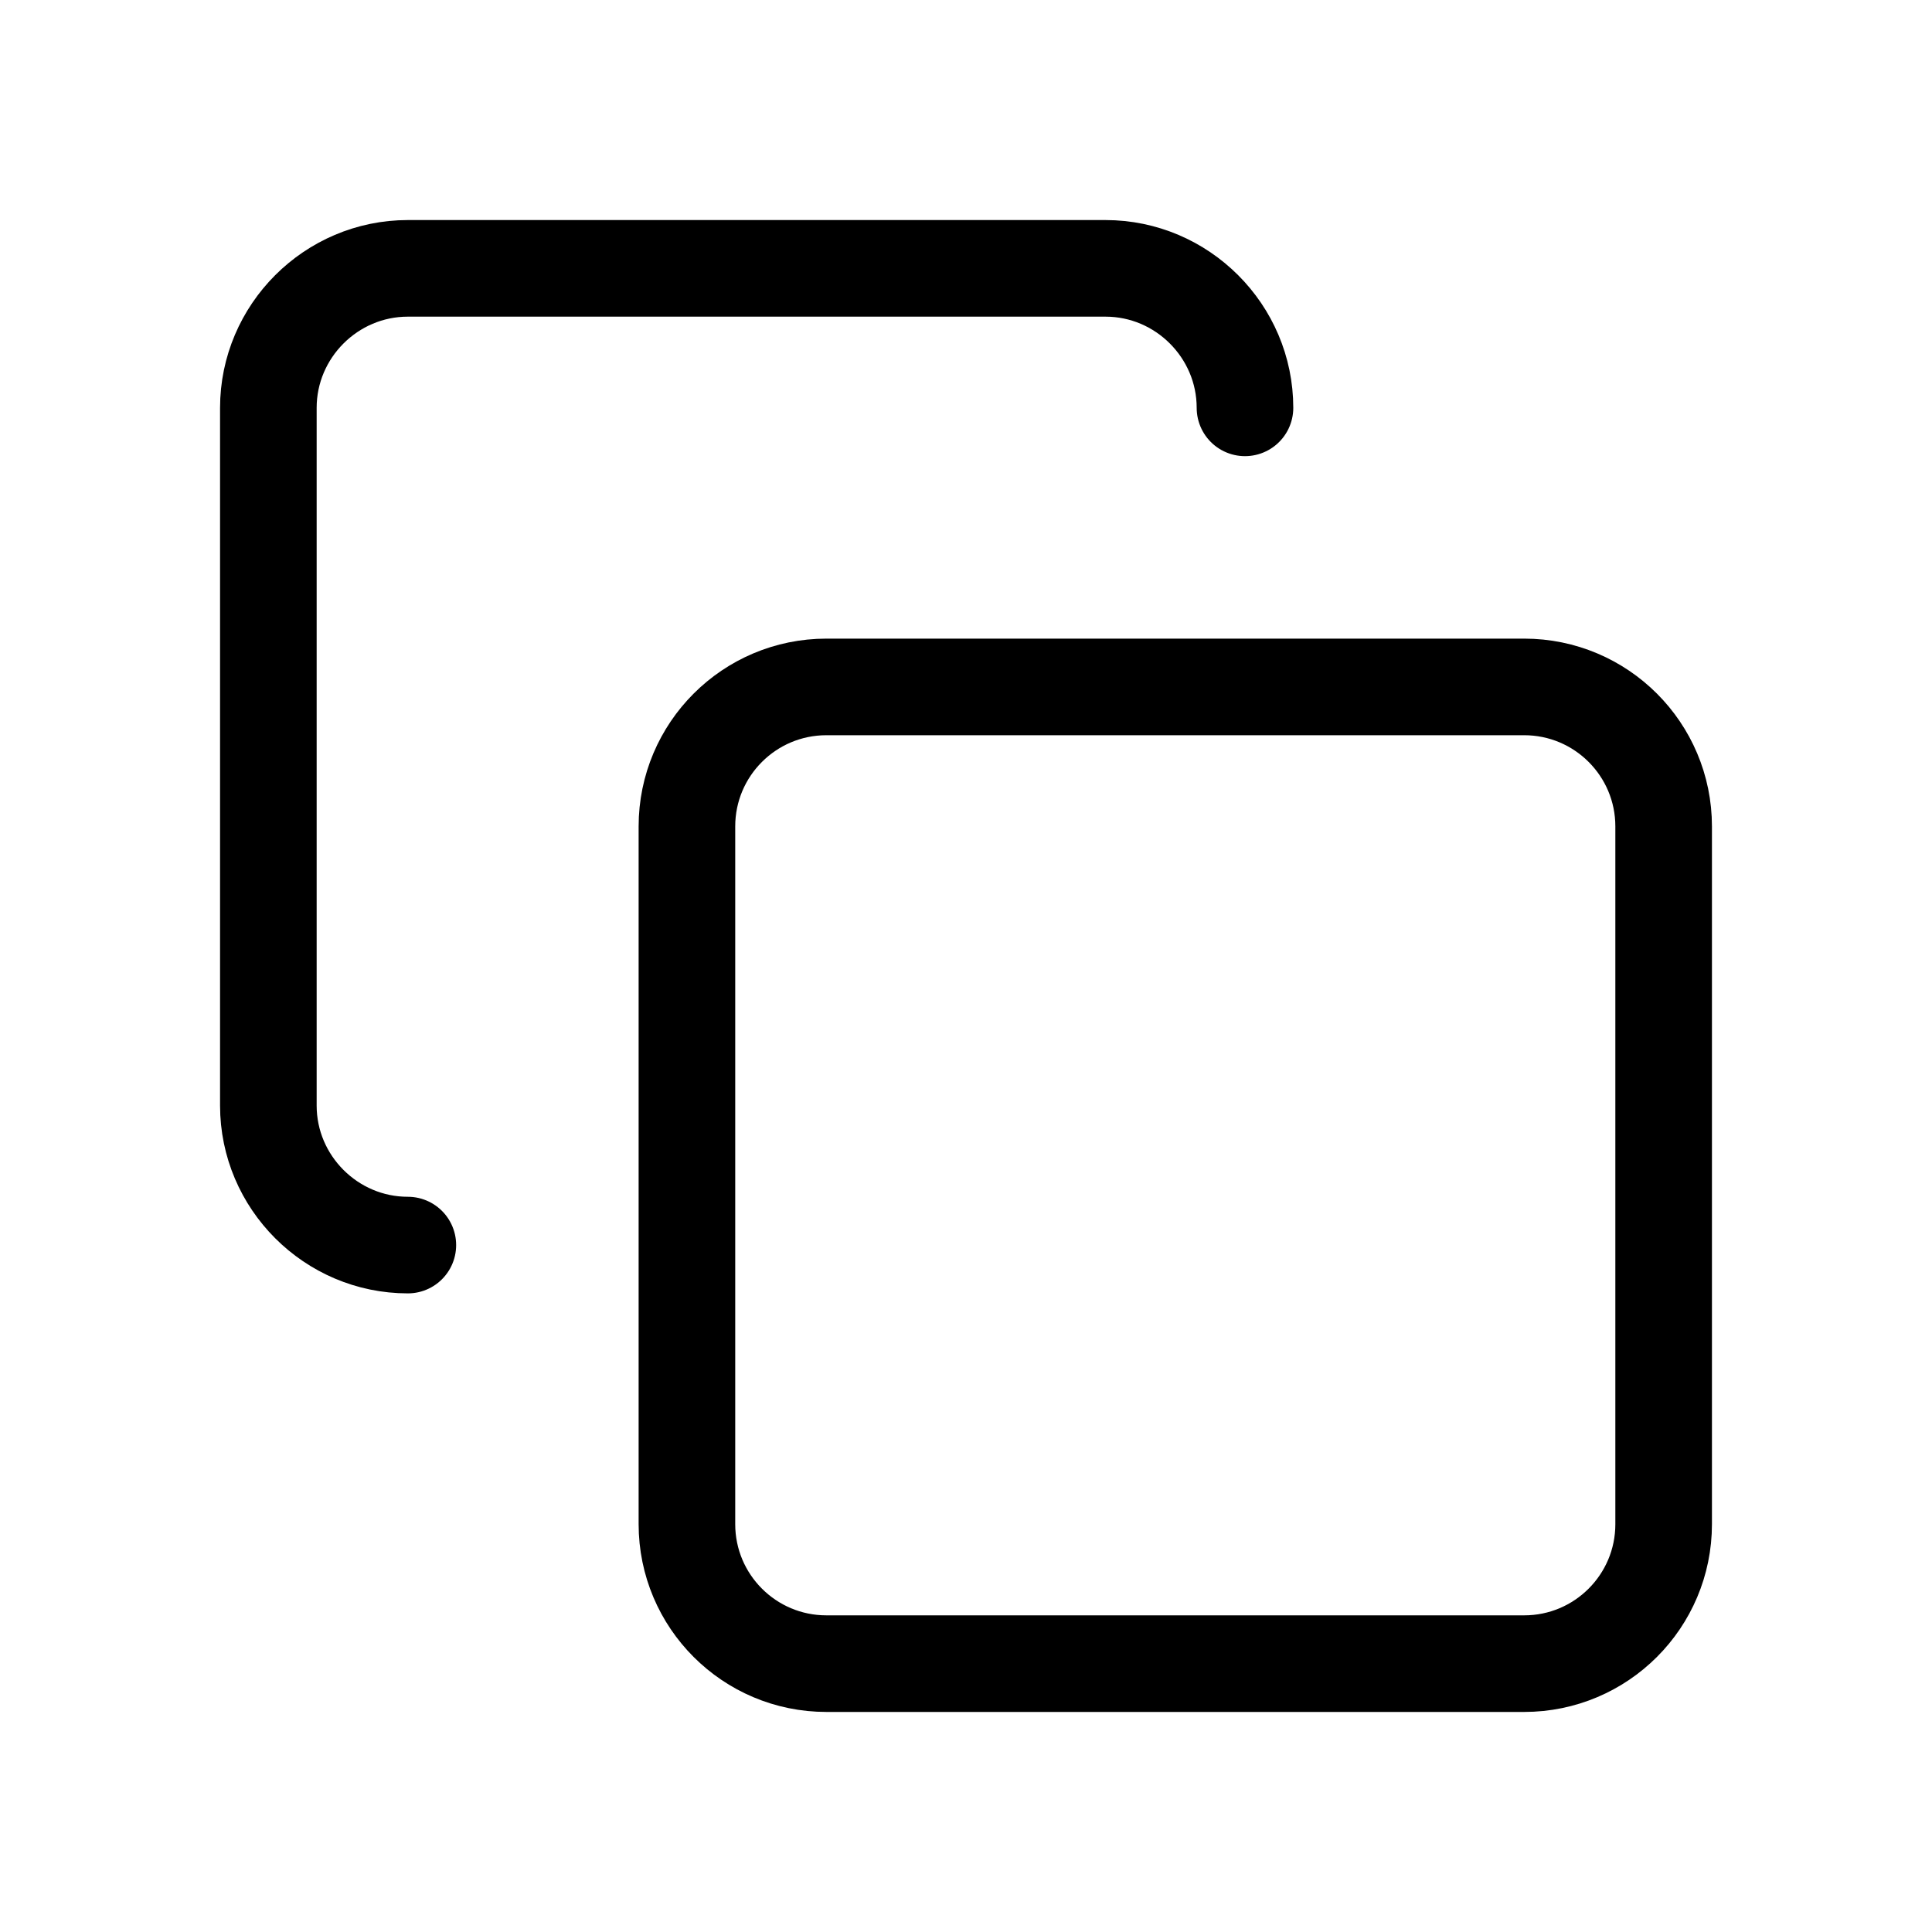
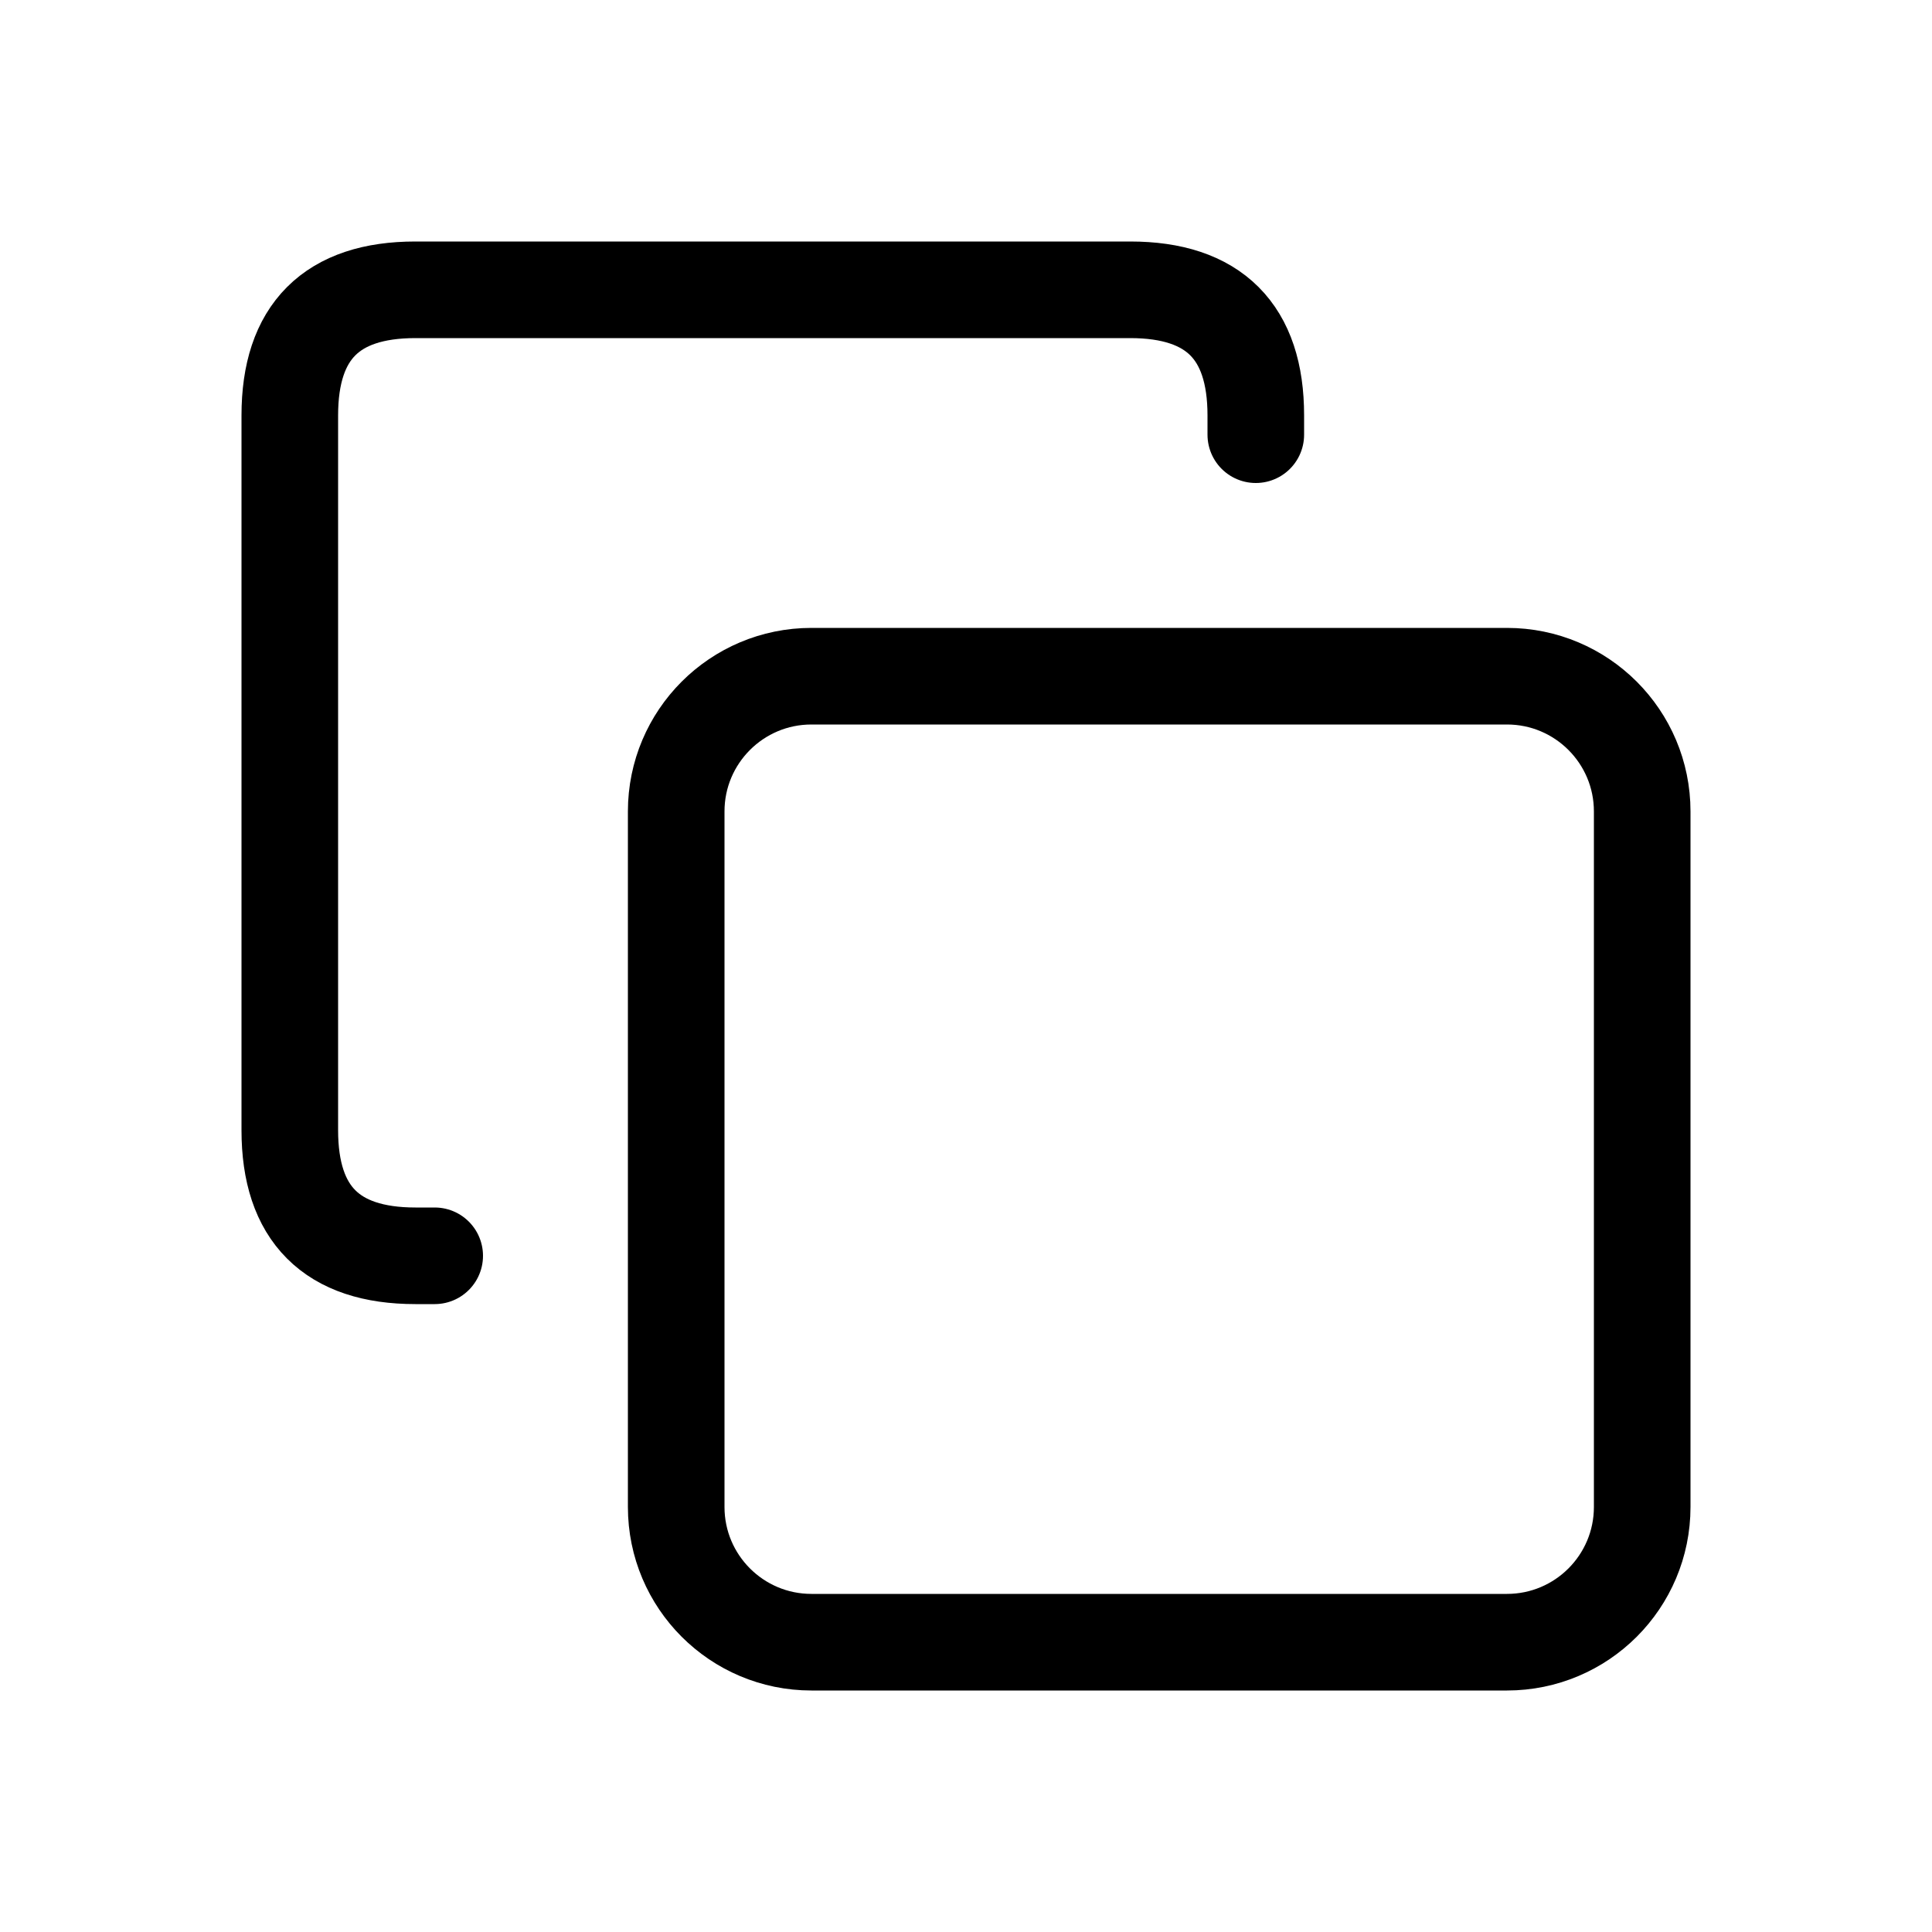
- <svg xmlns="http://www.w3.org/2000/svg" width="20" height="20" viewBox="0 0 20 20" fill="none" stroke="currentColor" stroke-width="1" stroke-linecap="round" stroke-linejoin="round" class="lucide lucide-copy-icon lucide-copy">
-   <rect width="10.111" height="10.111" x="7.111" y="7.111" rx="1.444" />
-   <path d="M 4.222 12.889 c -0.794 0 -1.444 -0.65 -1.444 -1.444 V 4.222 c 0 -0.794 0.65 -1.444 1.444 -1.444 h 7.222 c 0.794 0 1.444 0.65 1.444 1.444" />
+ <svg xmlns="http://www.w3.org/2000/svg" width="20" height="20" viewBox="0 0 20 20" fill="none" stroke="currentColor" stroke-width="1" stroke-linecap="round" stroke-linejoin="round">
+   <rect x="7" y="7" width="10" height="10" rx="1.4" />
+   <path d="M4.5 13H4.3Q3 13 3 11.7V4.3Q3 3 4.3 3H11.7Q13 3 13 4.3V4.5" />
</svg>
